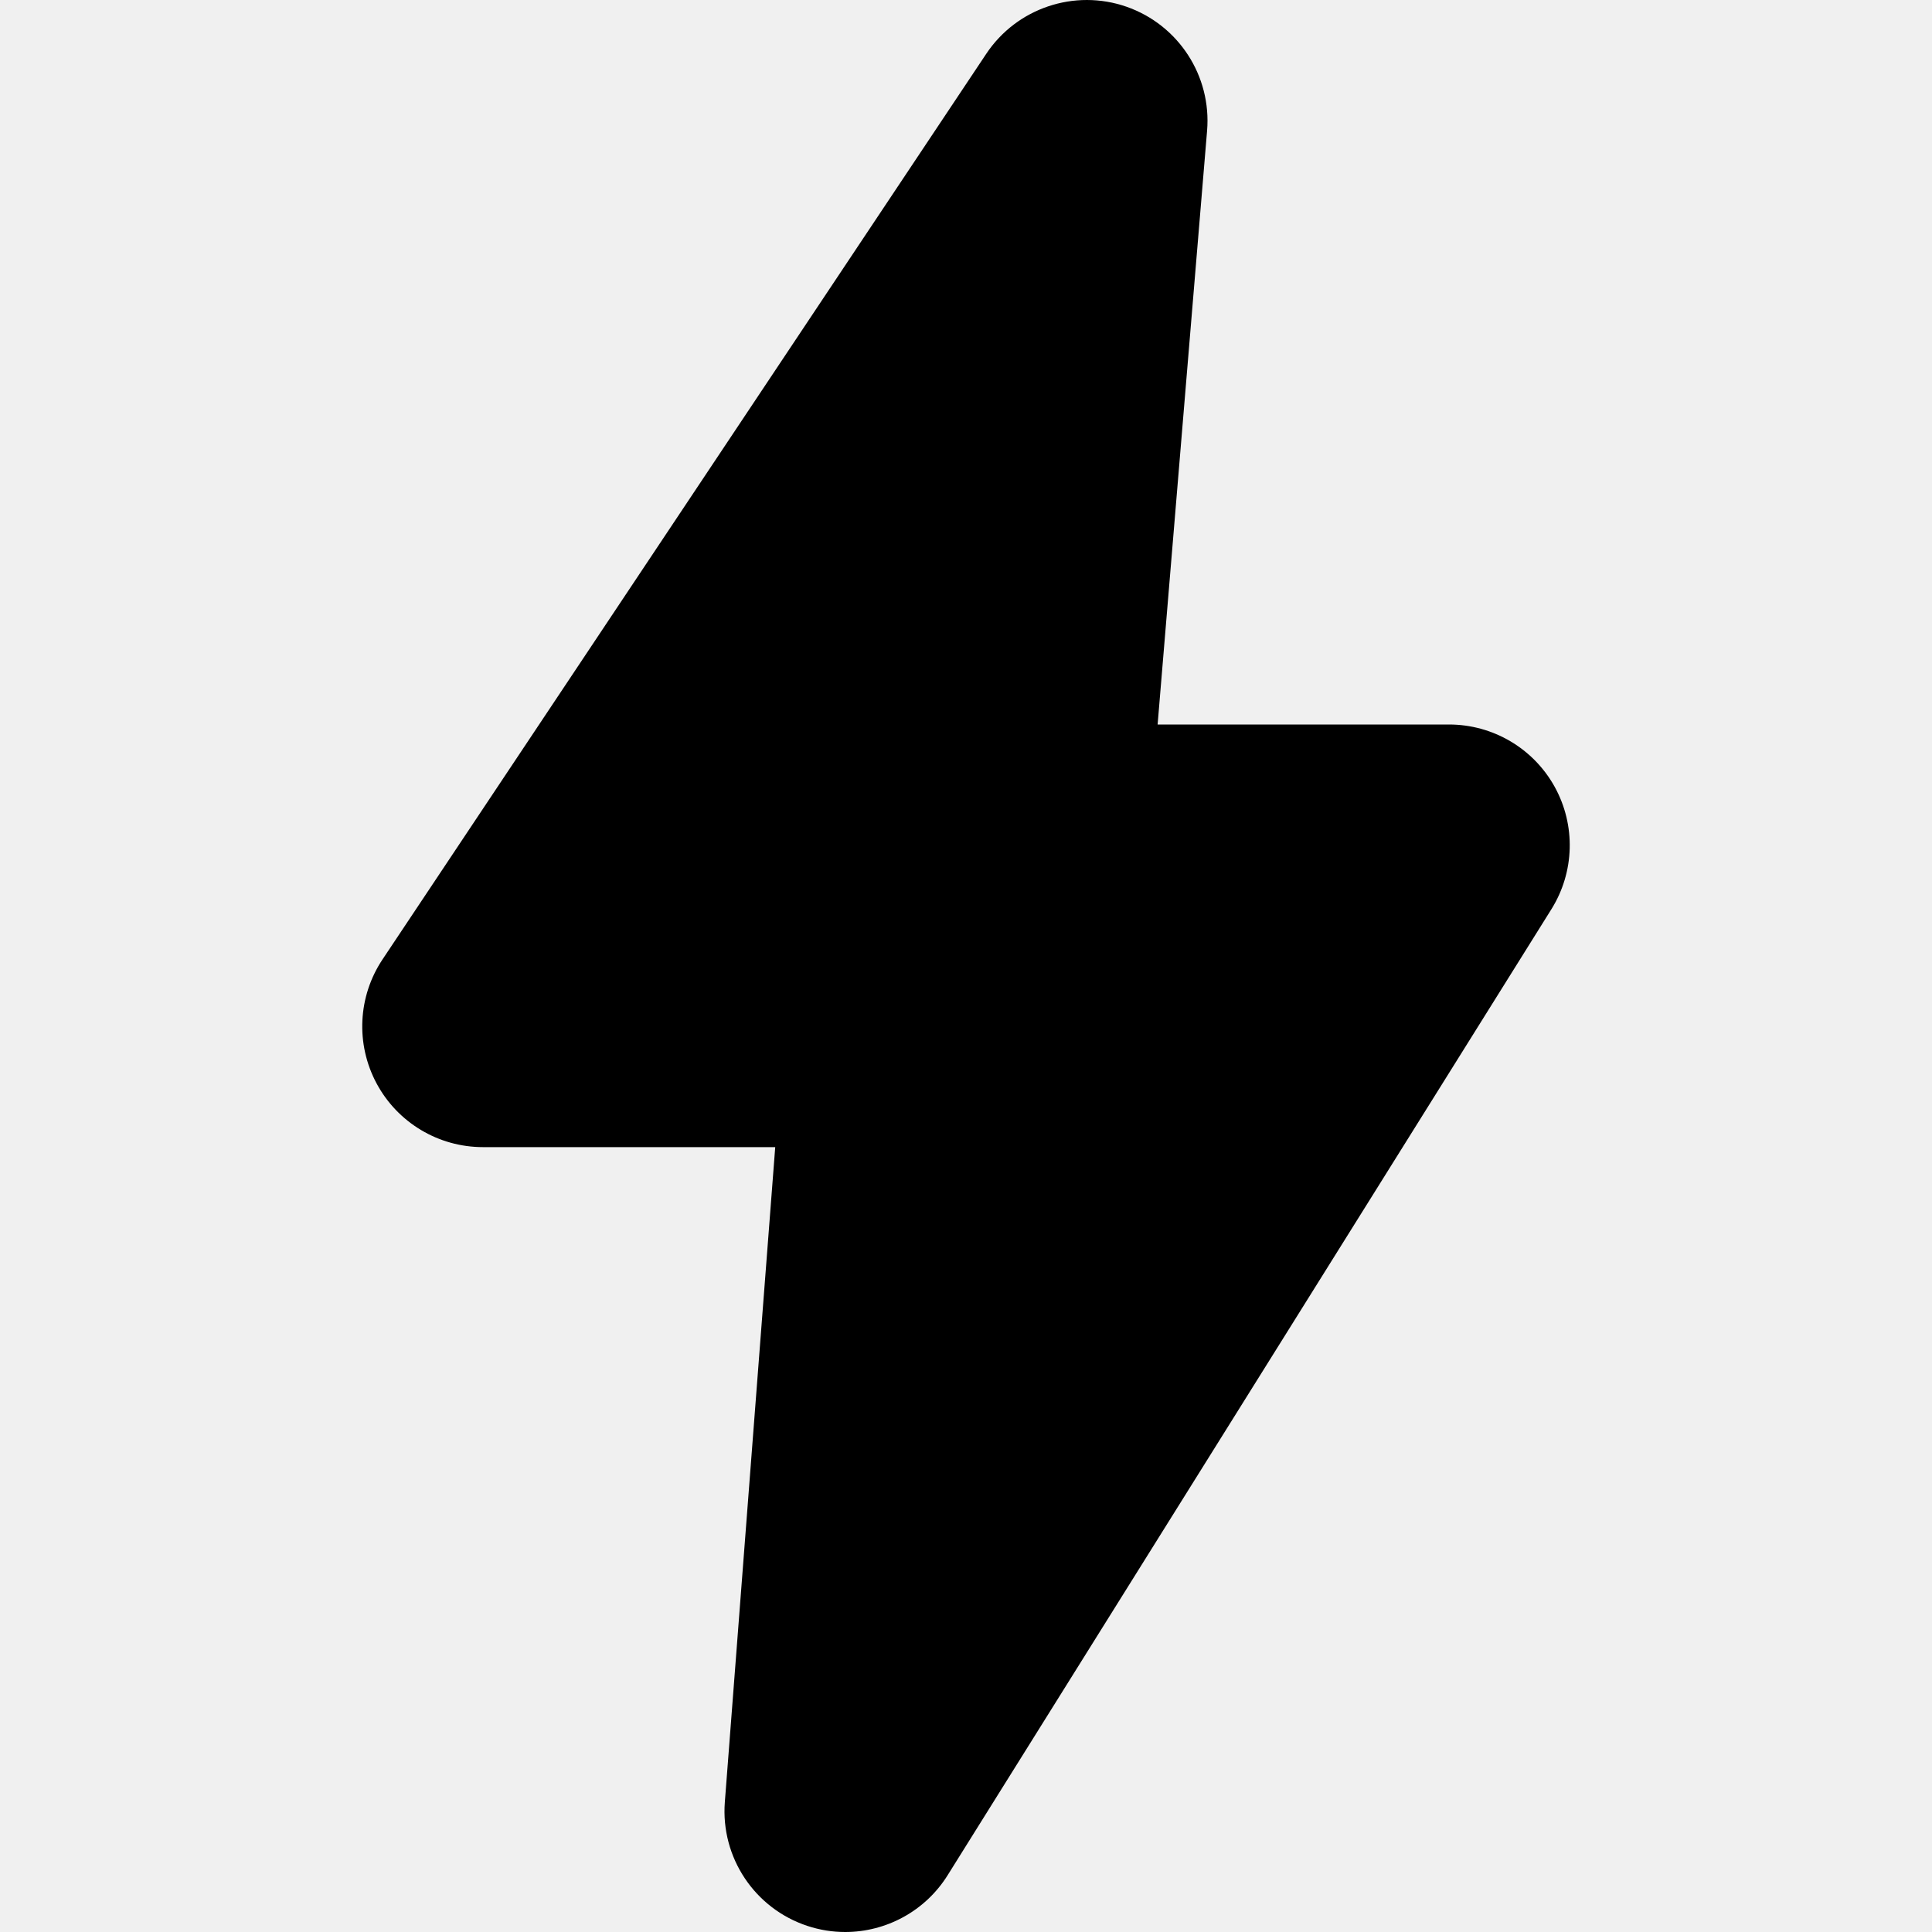
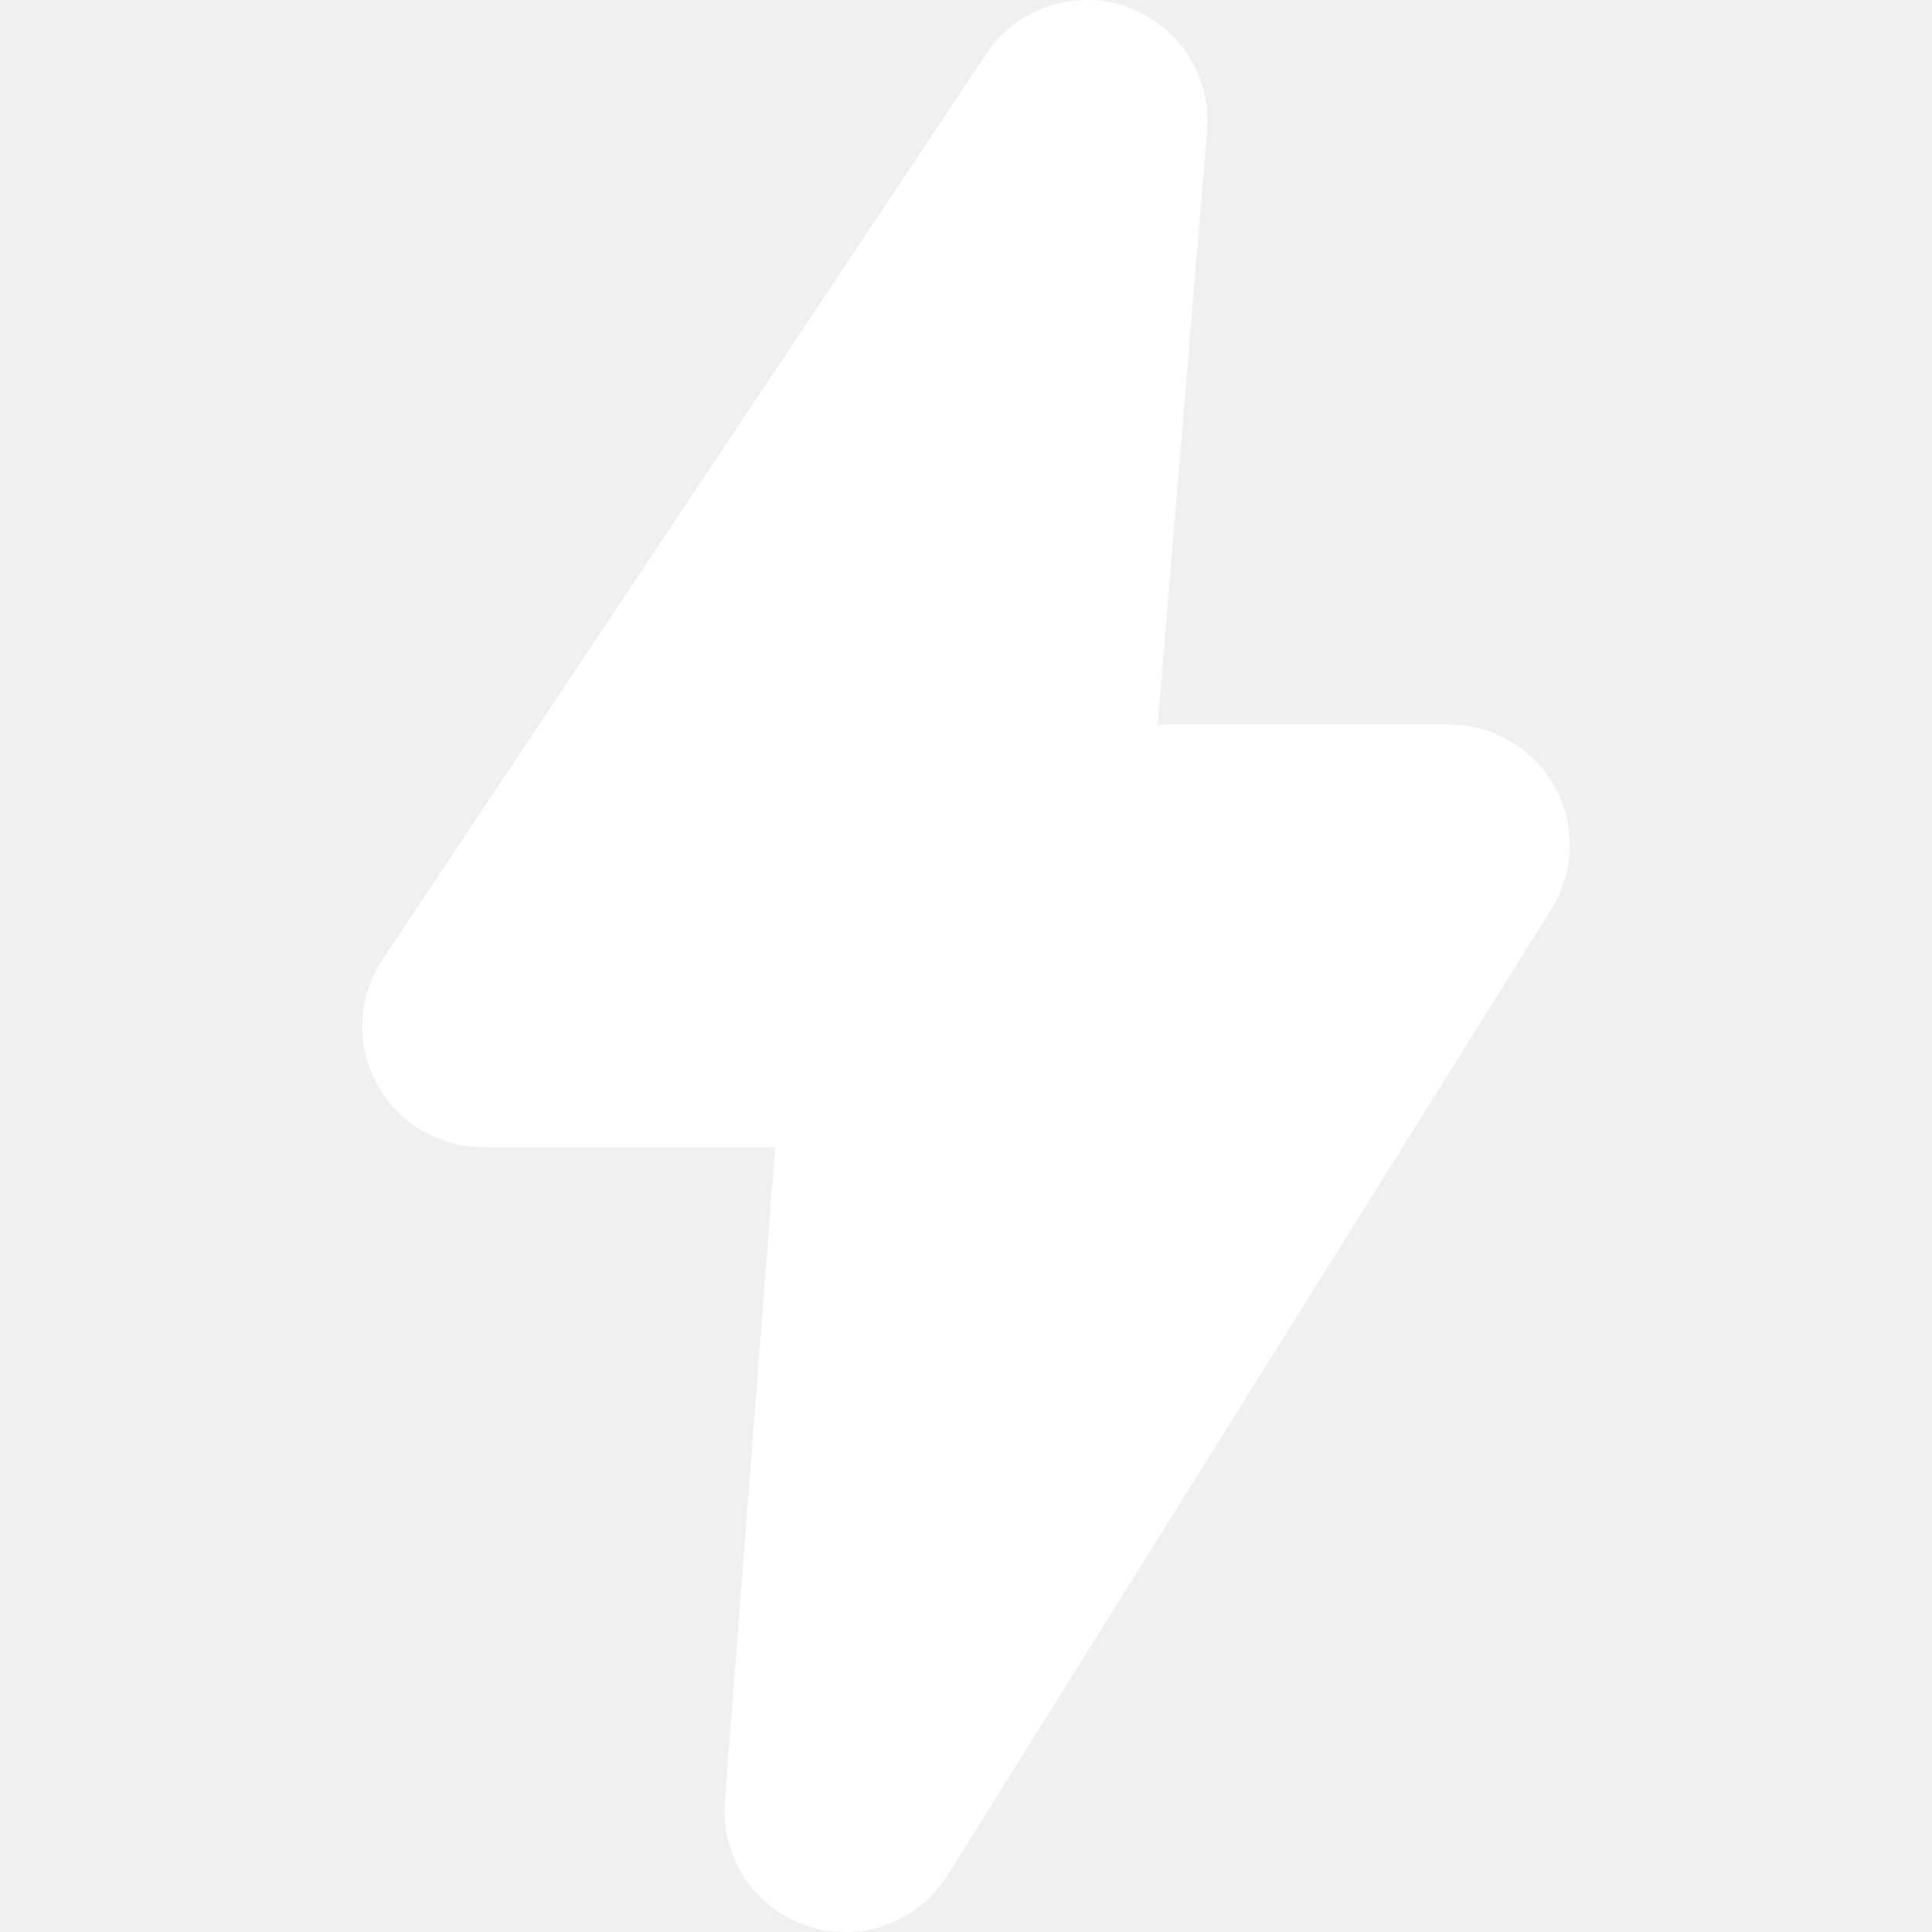
<svg xmlns="http://www.w3.org/2000/svg" viewBox="0 0 512.002 512.002">
-   <path d="M411.992 208.486A32.01 32.01 0 00384 192.001h-77.219L319.89 34.658c1.211-14.547-7.57-28.062-21.352-32.875-13.766-4.797-29.07.328-37.164 12.469l-160 240a31.997 31.997 0 00-1.586 32.851 31.981 31.981 0 0028.211 16.898h77.445l-13.352 173.547c-1.133 14.688 7.914 28.25 21.914 32.852a31.85 31.85 0 009.992 1.602c10.797 0 21.164-5.492 27.133-15.039l160-256a32.003 32.003 0 00.861-32.477z" />
+   <path d="M411.992 208.486A32.01 32.01 0 00384 192.001h-77.219L319.89 34.658c1.211-14.547-7.57-28.062-21.352-32.875-13.766-4.797-29.07.328-37.164 12.469l-160 240a31.997 31.997 0 00-1.586 32.851 31.981 31.981 0 0028.211 16.898h77.445l-13.352 173.547c-1.133 14.688 7.914 28.25 21.914 32.852a31.85 31.85 0 009.992 1.602c10.797 0 21.164-5.492 27.133-15.039l160-256a32.003 32.003 0 00.861-32.477z" fill="#fff" />
</svg>
